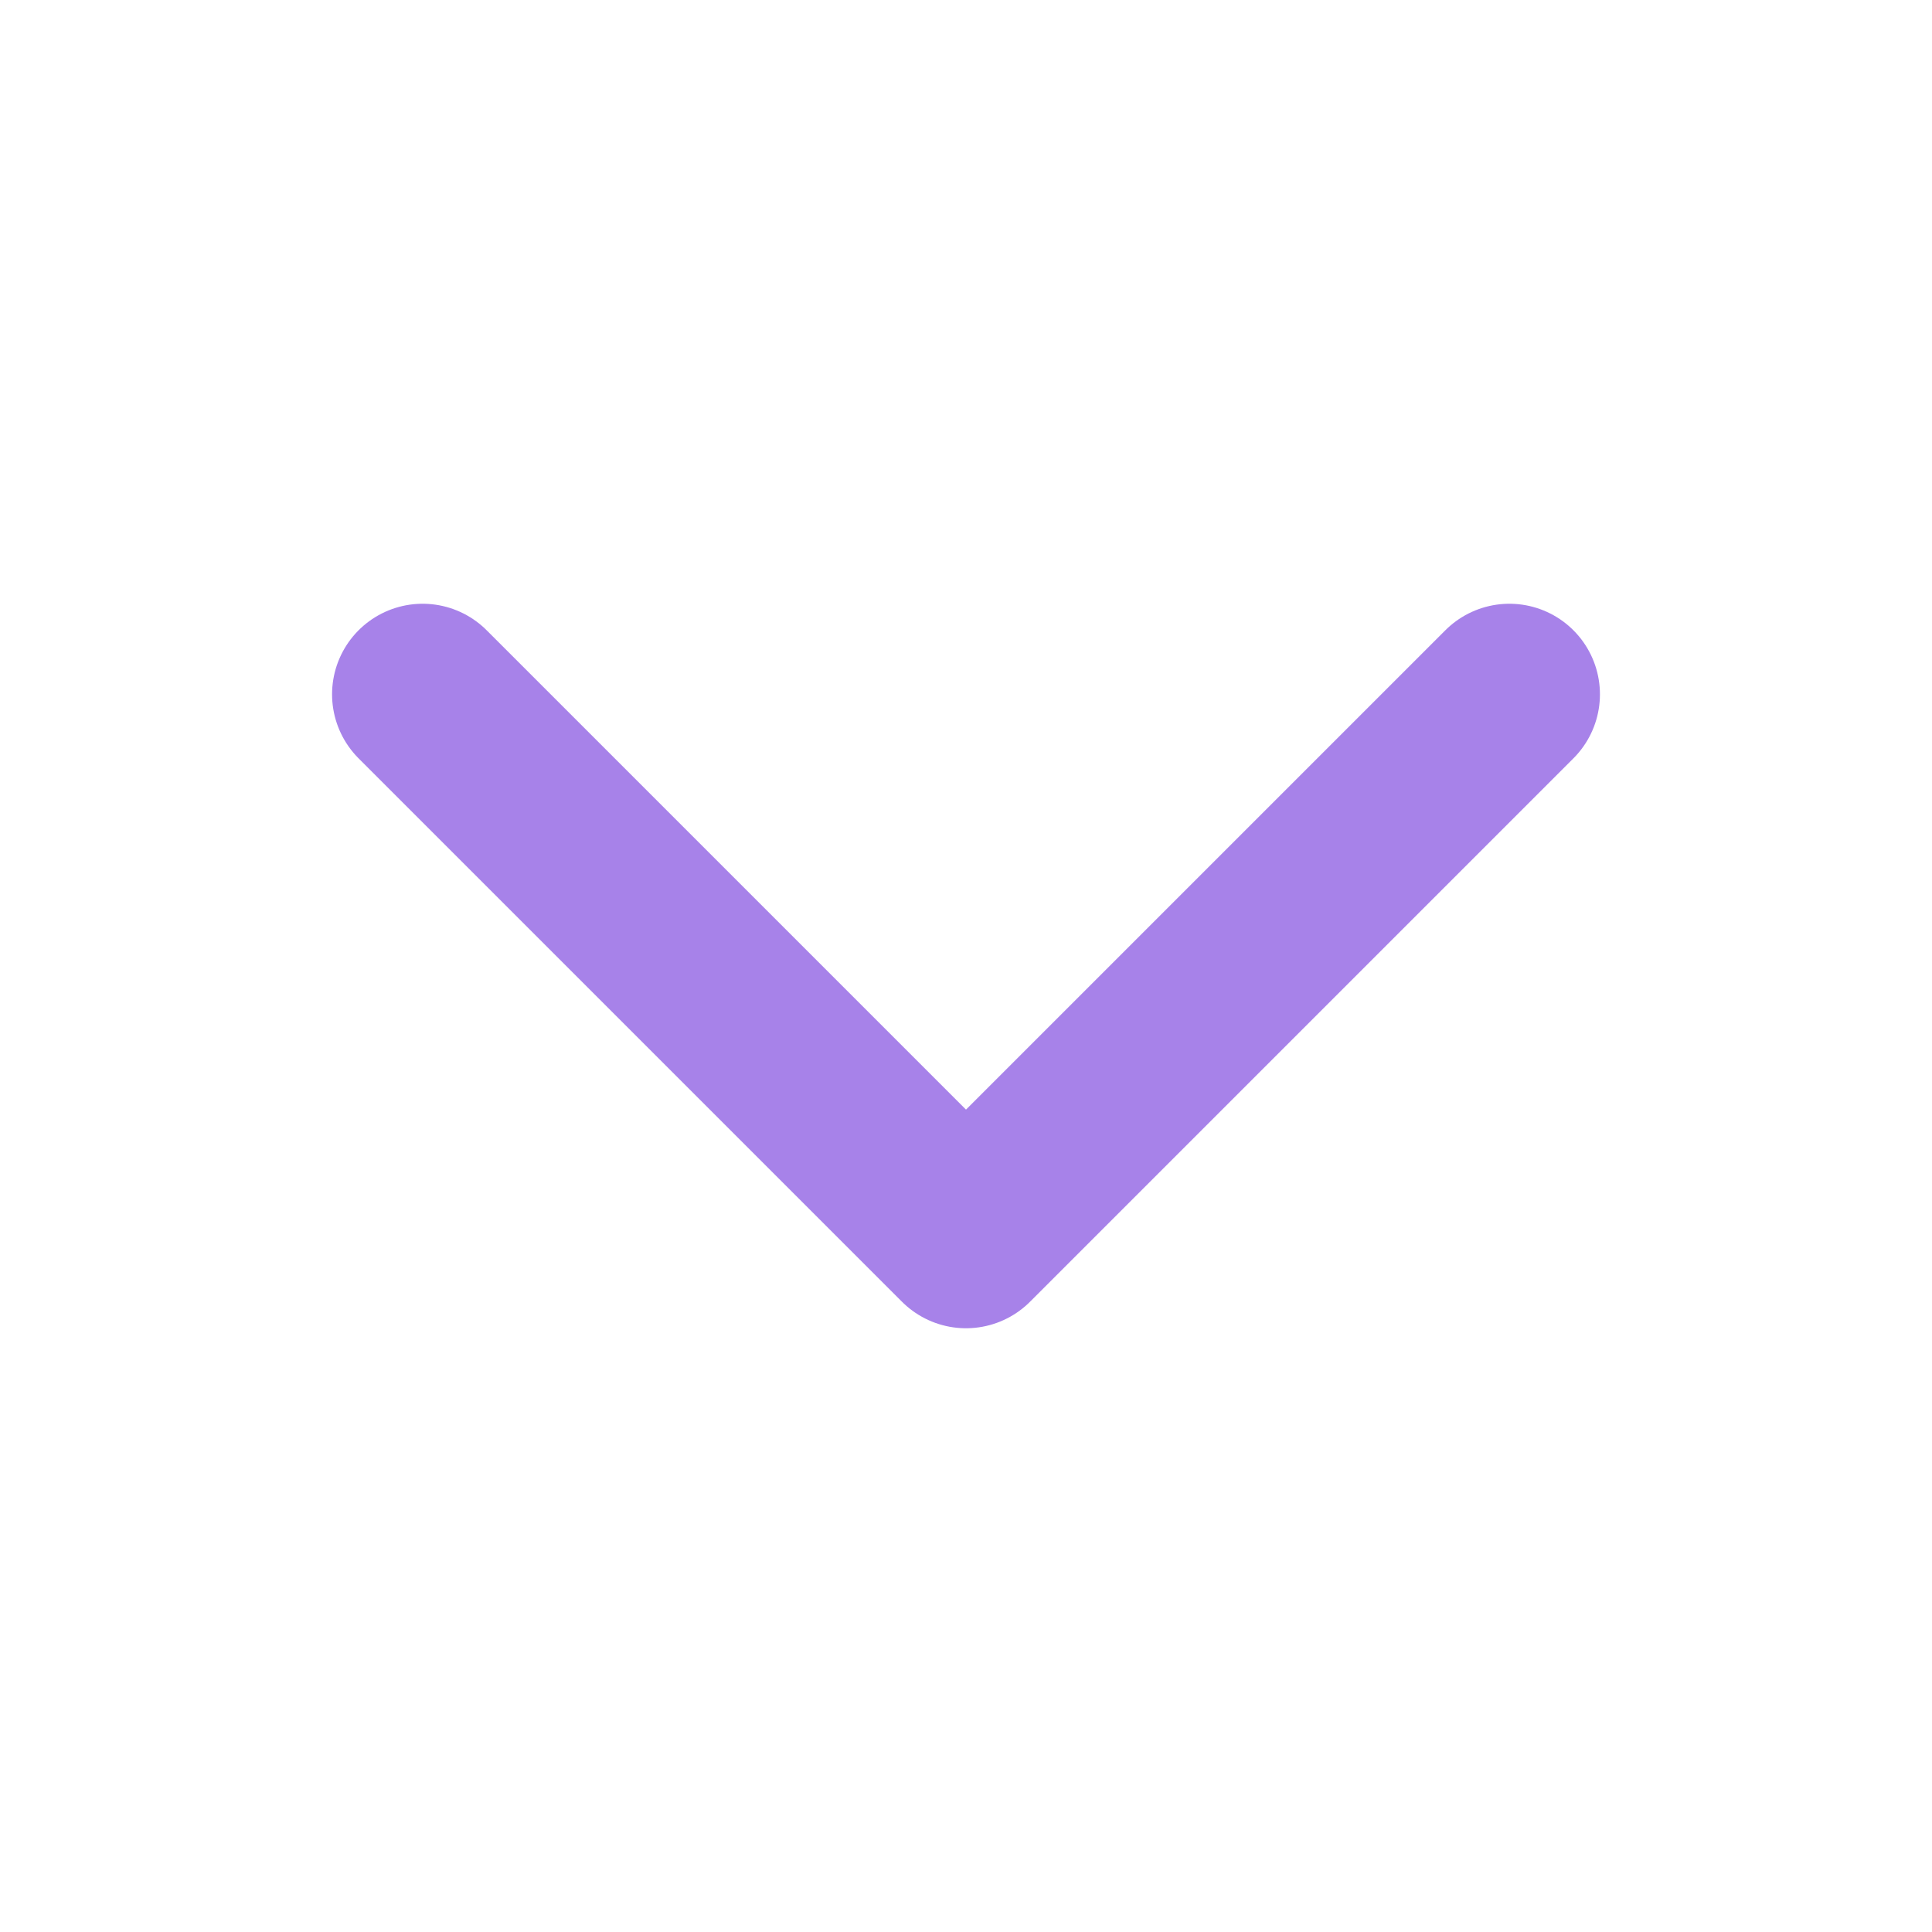
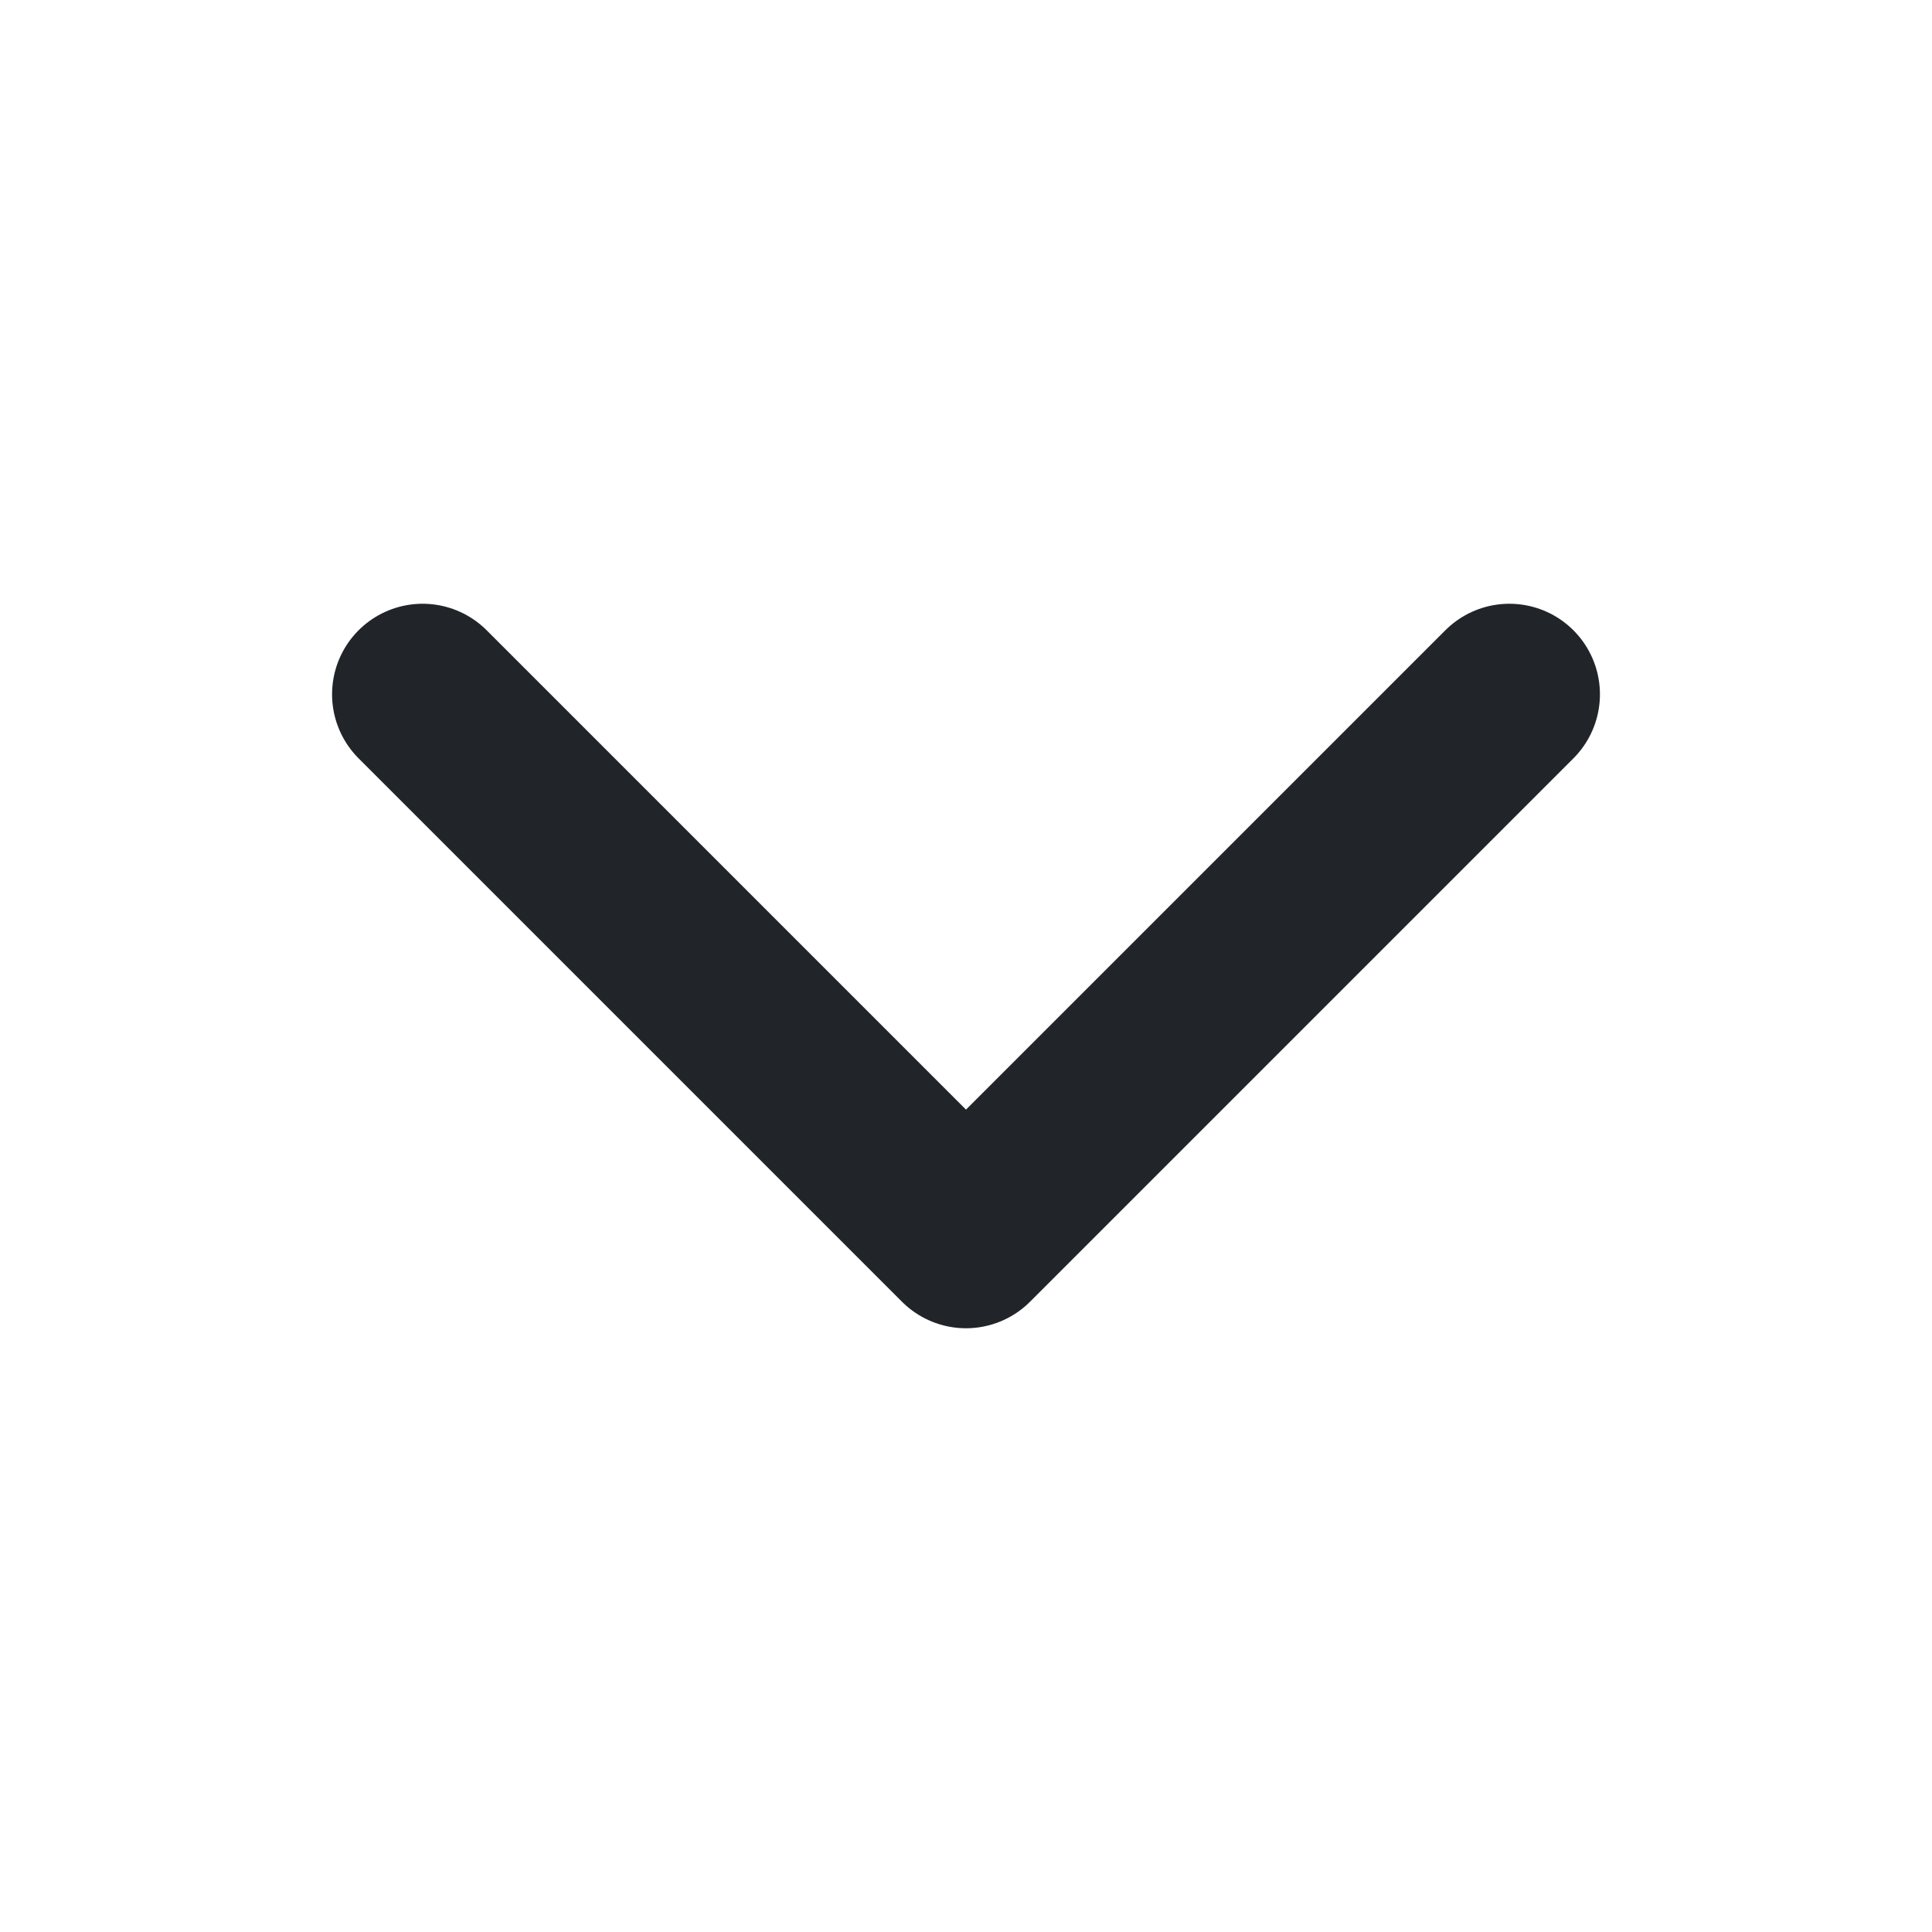
<svg xmlns="http://www.w3.org/2000/svg" width="512" height="512" viewBox="0 0 512 512">
-   <polyline points="112 184 256 328 400 184" style="fill:none;stroke:#a782e9;stroke-linecap:round;stroke-linejoin:round;stroke-width:48px" />
+   <polyline points="112 184 256 328 400 184" style="fill:none;stroke:#212529;stroke-linecap:round;stroke-linejoin:round;stroke-width:48px" />
</svg>
